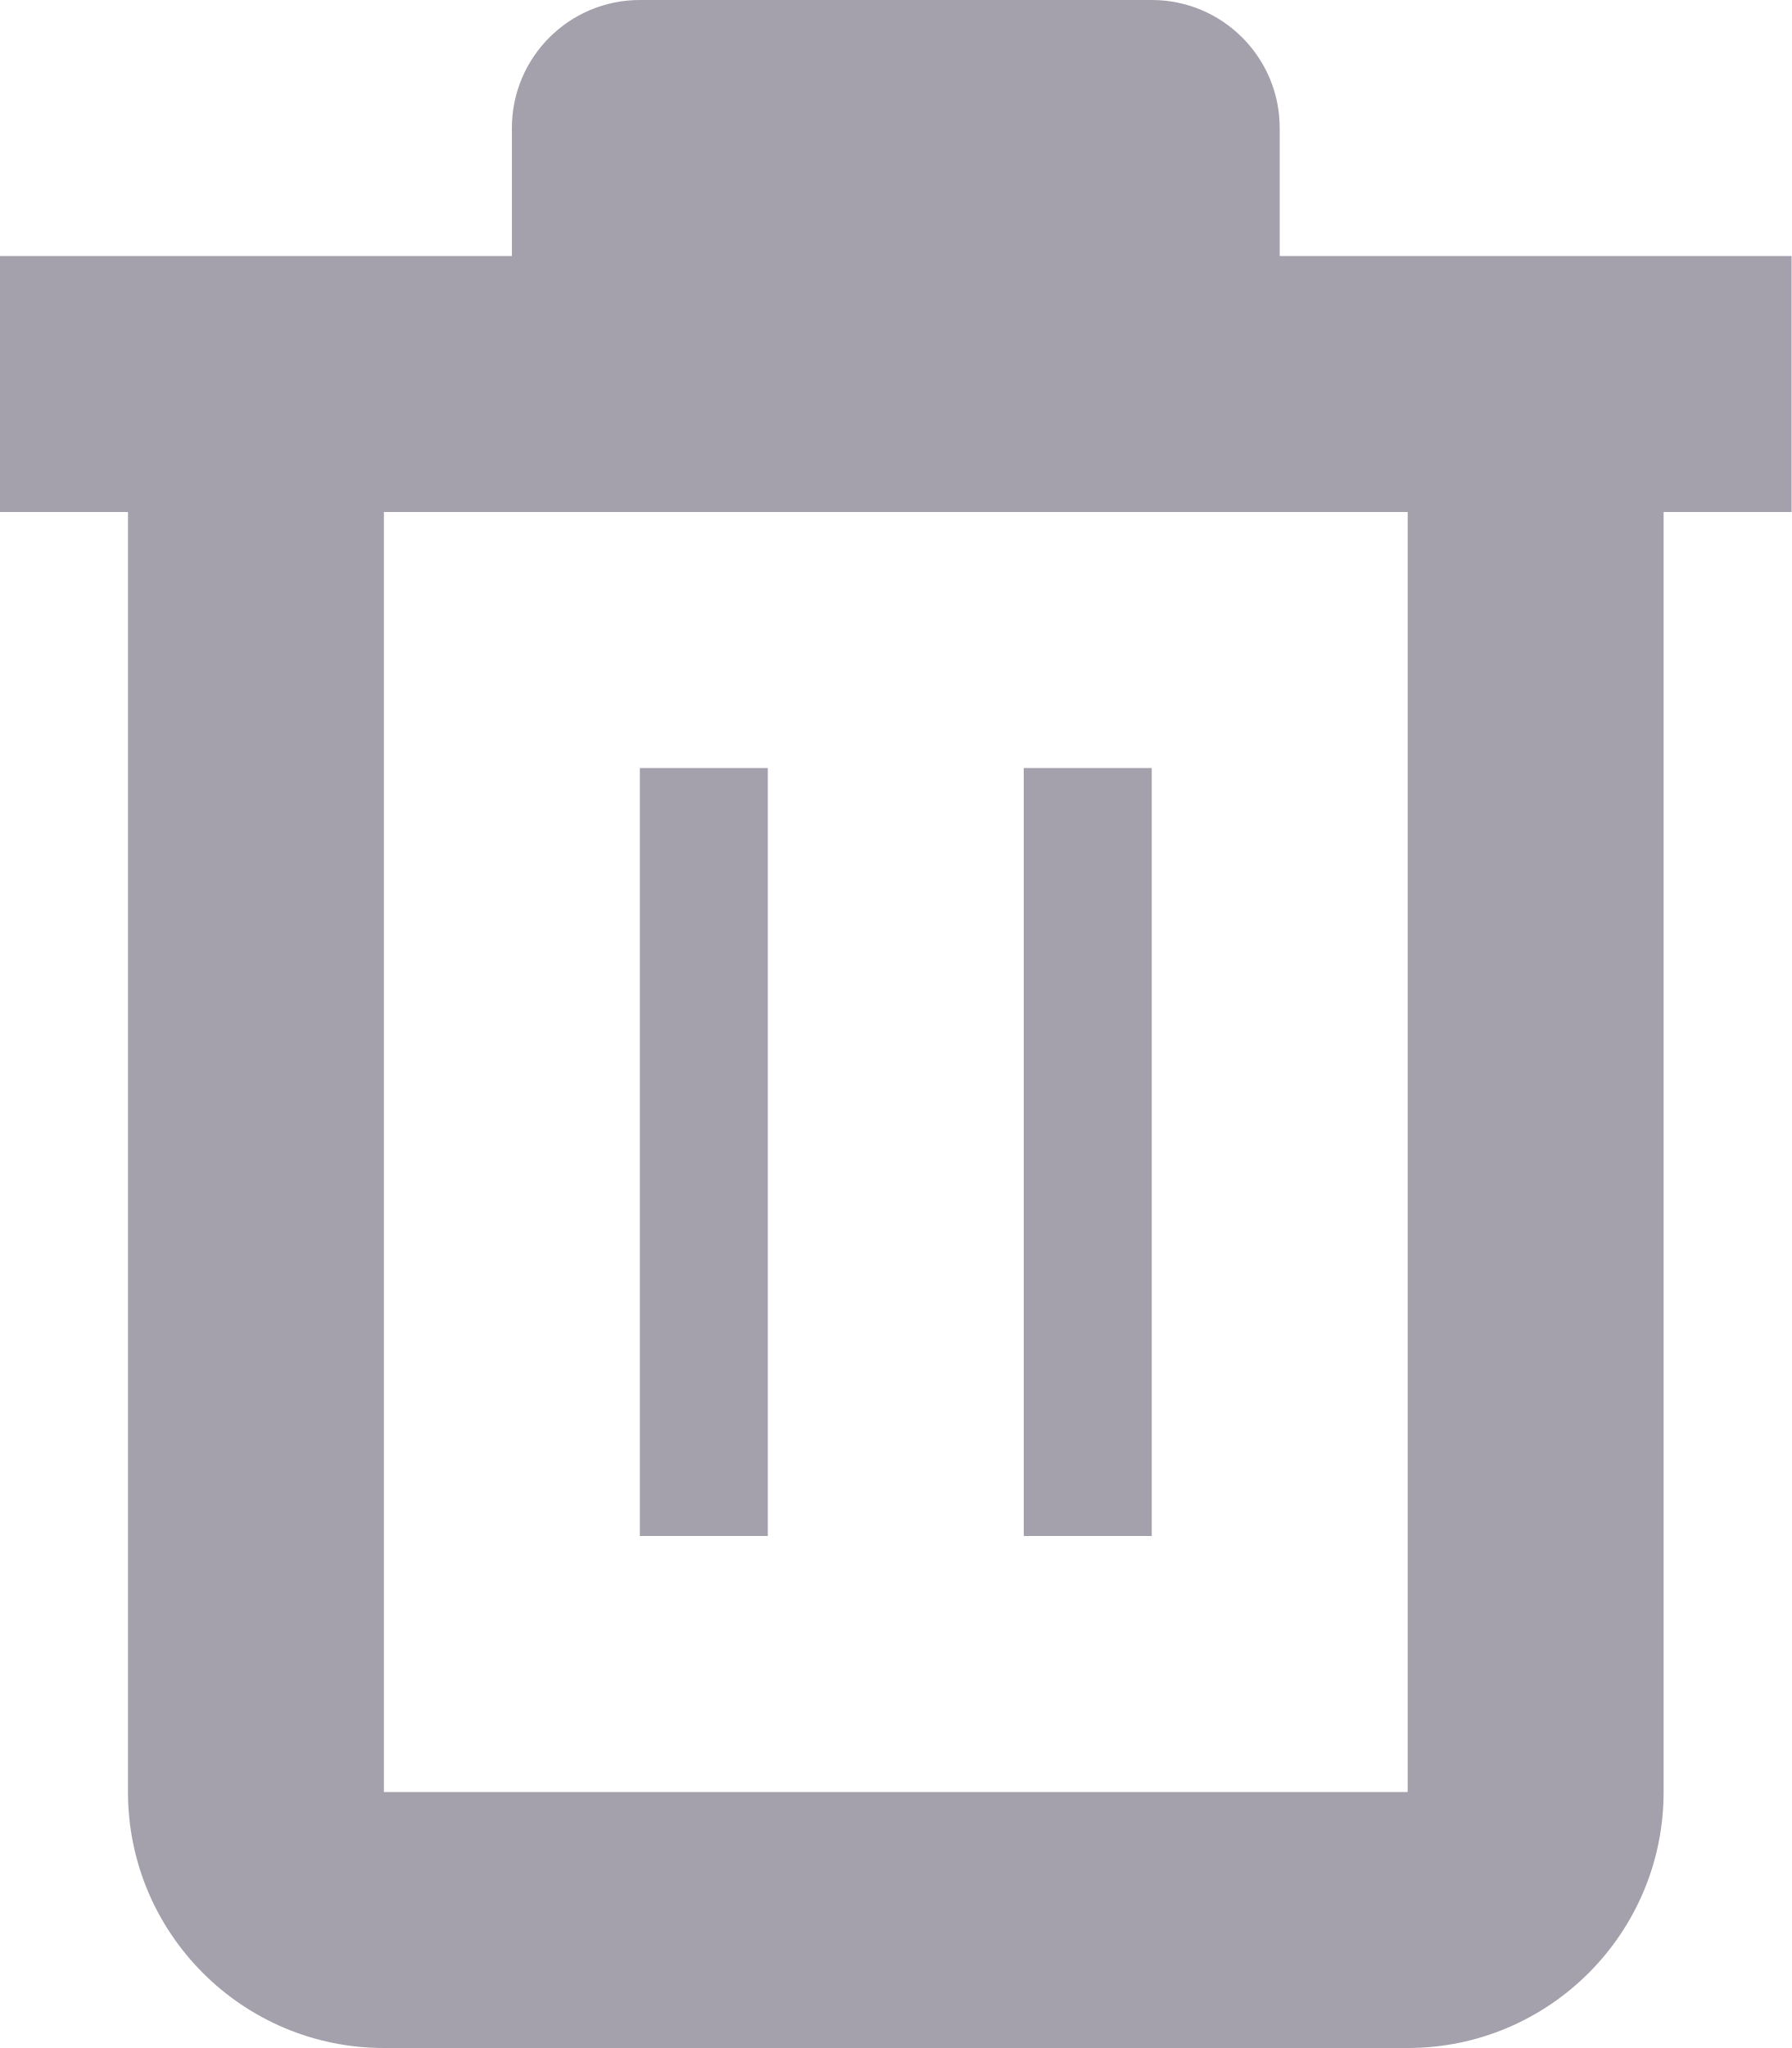
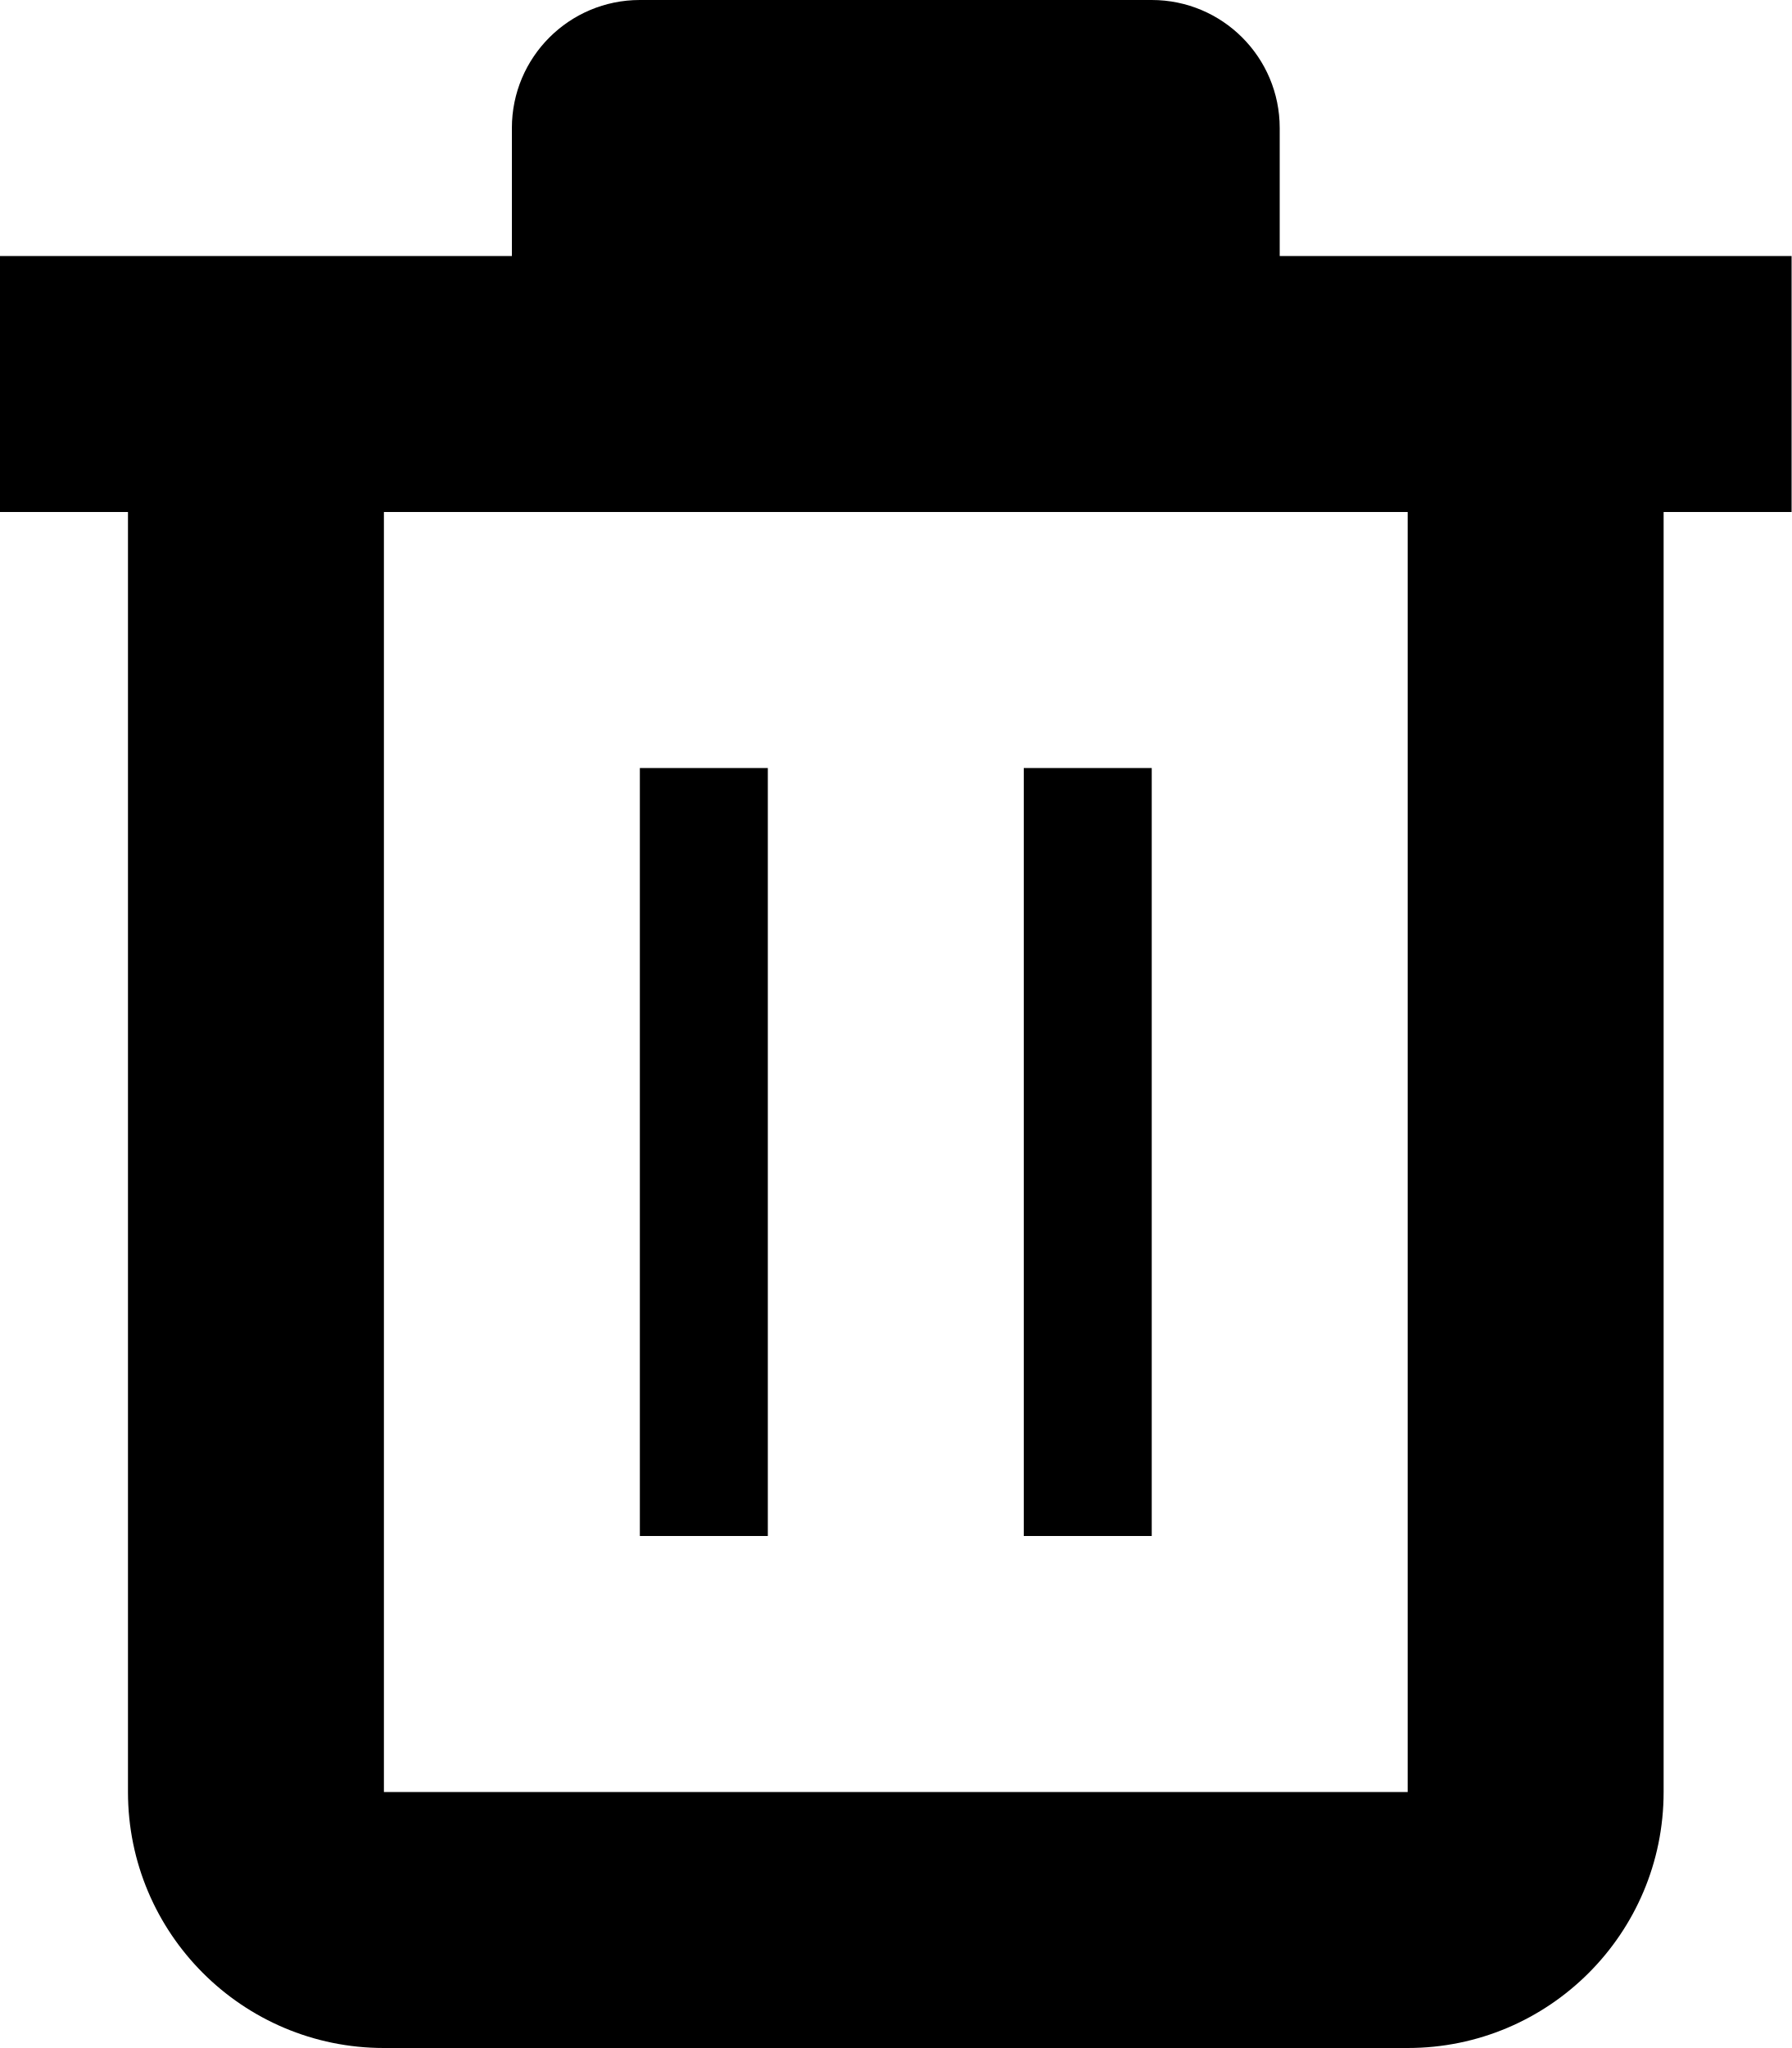
<svg xmlns="http://www.w3.org/2000/svg" width="14" height="16" viewBox="0 0 14 16">
-   <path fill="#A5A1AC" fill-rule="evenodd" d="M3 14h8V4H3v10zM14 4h-1v10a2 2 0 0 1-2 2H3a2 2 0 0 1-2-2V4H0V2h4V1a1 1 0 0 1 1-1h4a1 1 0 0 1 1 1v1h4v2zm-6 8h1V6H8v6zm-3 0h1V6H5v6z" />
+   <path fill-rule="evenodd" d="M3 14h8V4H3v10zM14 4h-1v10a2 2 0 0 1-2 2H3a2 2 0 0 1-2-2V4H0V2h4V1a1 1 0 0 1 1-1h4a1 1 0 0 1 1 1v1h4v2zm-6 8h1V6H8v6zm-3 0h1V6H5v6z" />
</svg>
